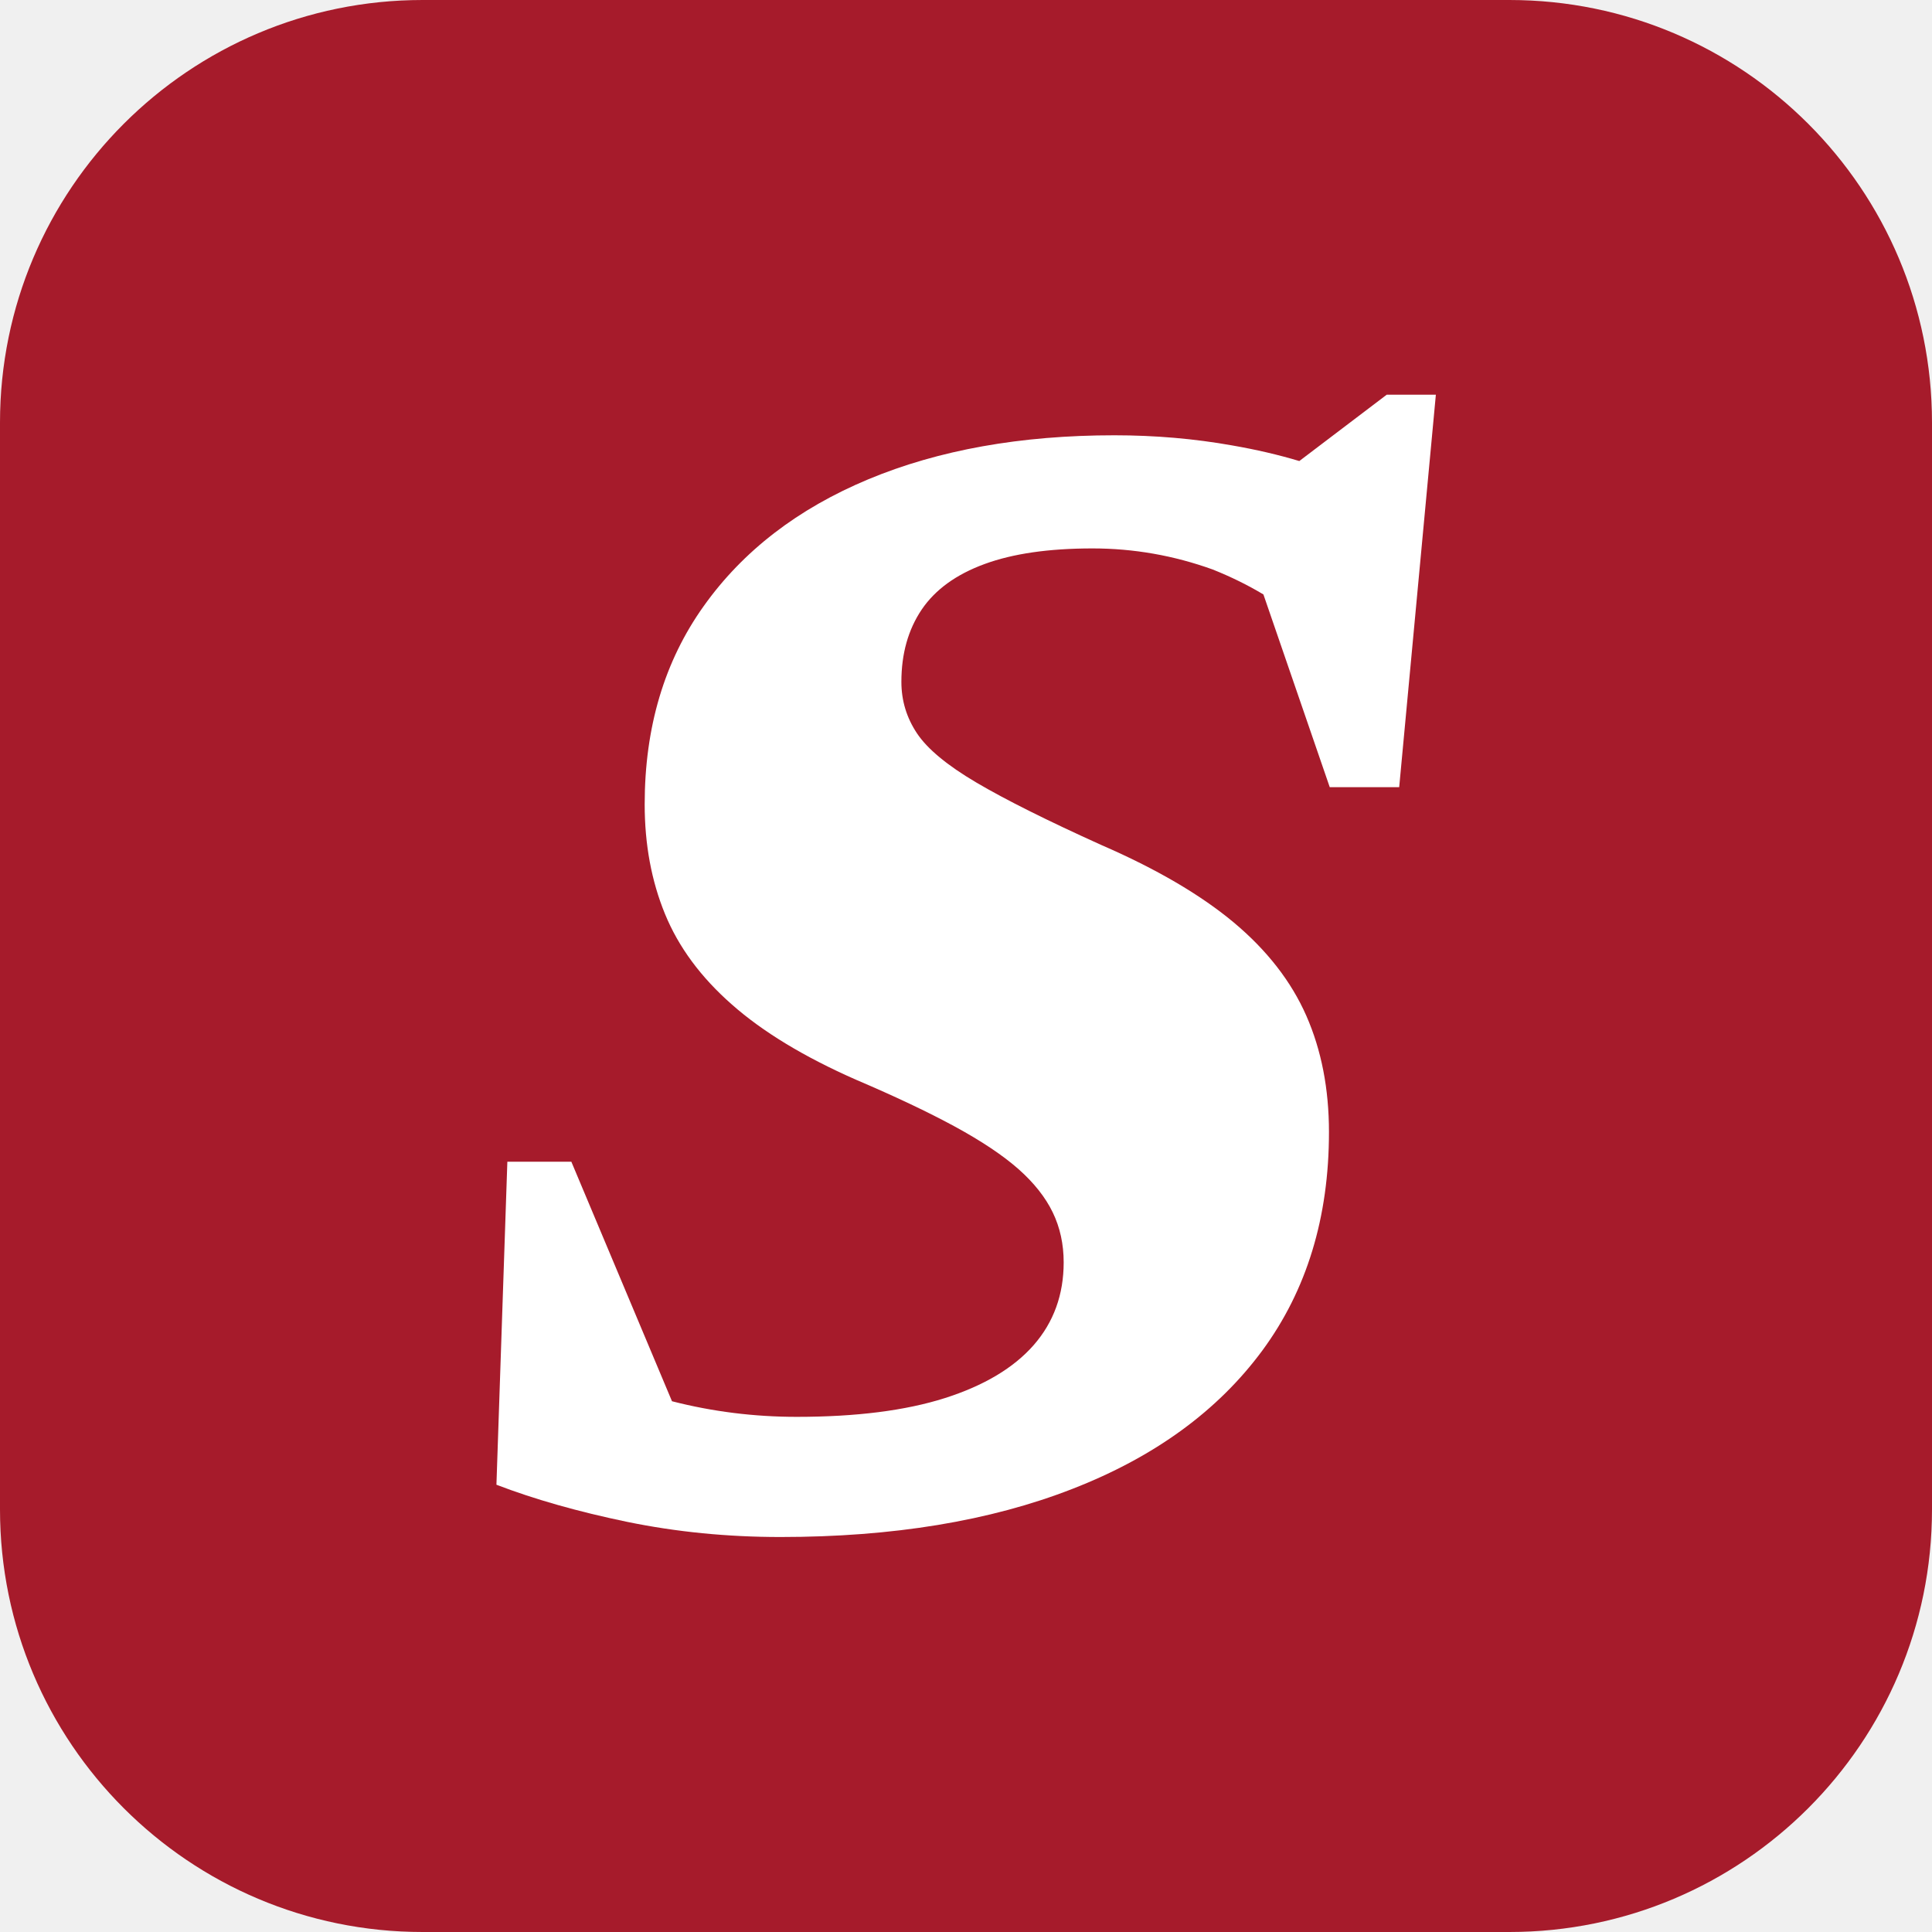
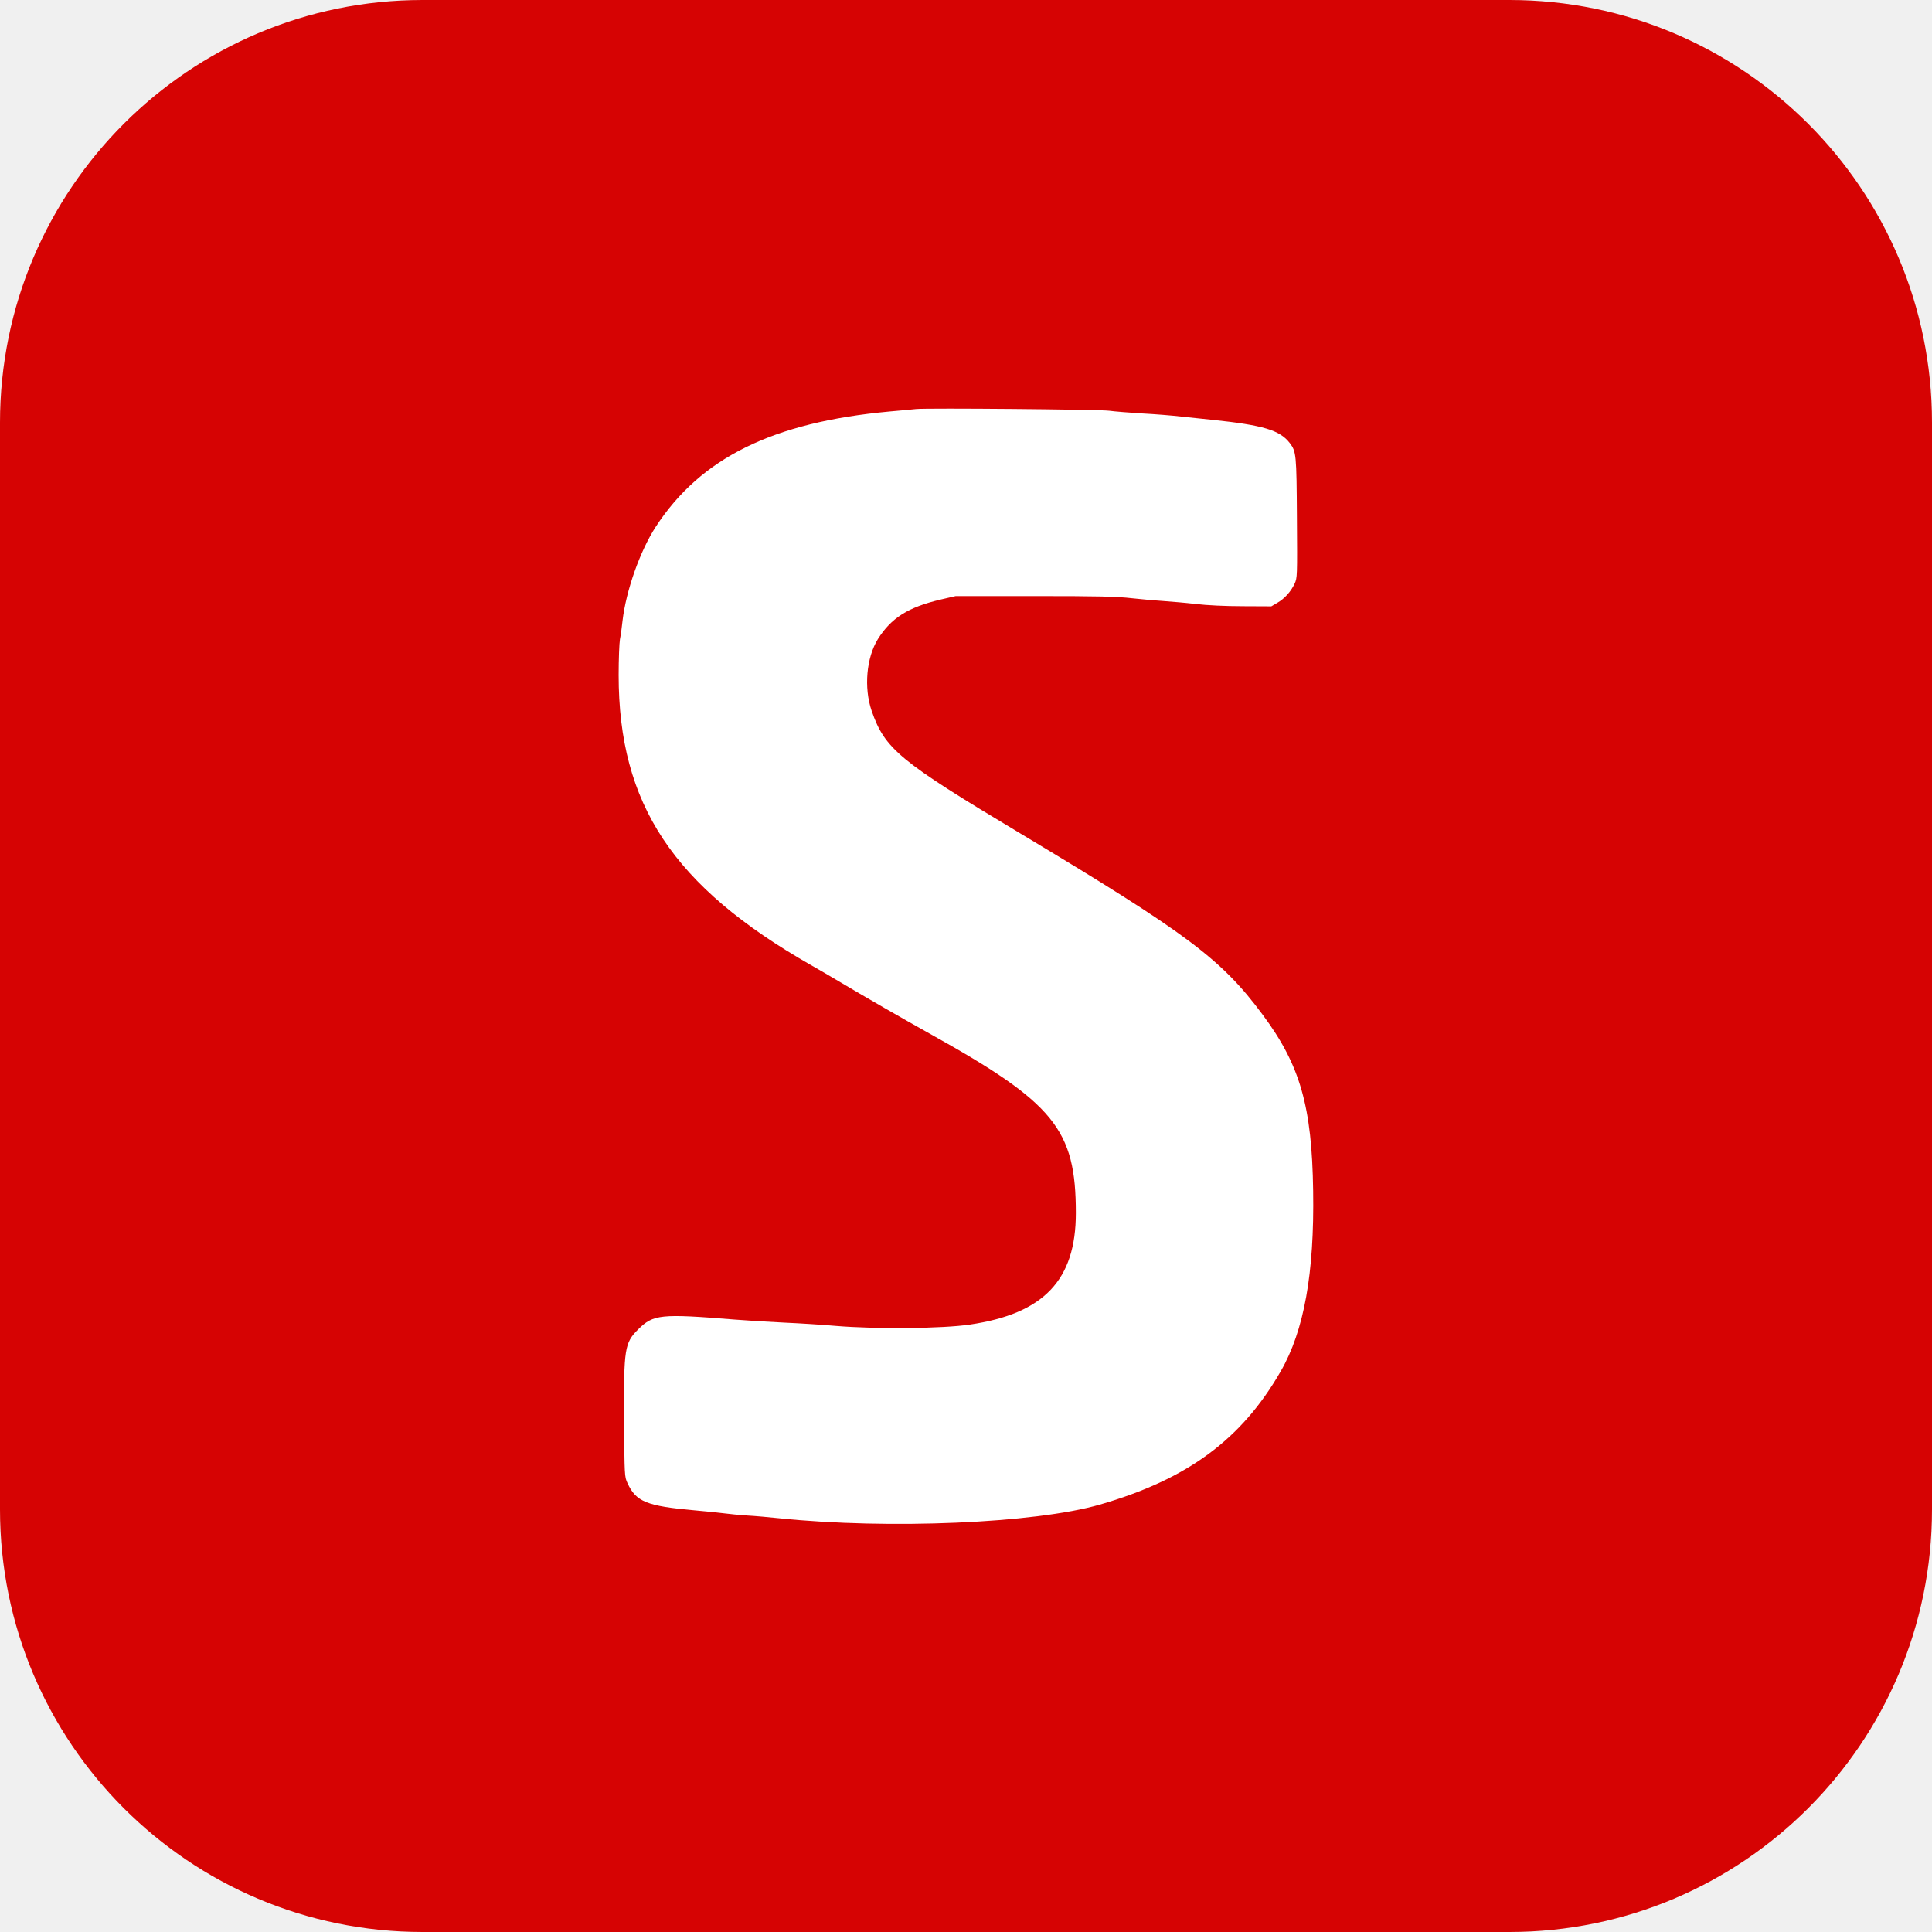
<svg xmlns="http://www.w3.org/2000/svg" viewBox="0 0 64 64">
-   <rect width="64" height="64" rx="14" fill="#A61B2B" />
-   <g transform="translate(14.92 50.14) scale(0.051694)" fill="#fff">
-     <path d="M563.5-465.5L521-589Q506-598 488.5-605L488.5-605Q451-618.5 411.5-618.5L411.5-618.5Q369.5-618.5 342.3-608.5Q315-598.5 302-579.3Q289-560 289-533L289-533Q289-515 299-500Q309-485 337-468.5Q365-452 417-428.5L417-428.5Q470-405.5 502-378.8Q534-352 548.5-319Q563-286 563-244.5L563-244.5Q563-162.5 520.3-104.5Q477.5-46.5 398.5-15.8Q319.5 15 211.5 15L211.5 15Q160.5 15 113.3 5.3Q66-4.5 29.5-18.5L29.5-18.5L36.5-225.5L77.5-225.5L142-72Q181-62 222-62L222-62Q279-62 316.8-74Q354.5-86 373.8-108Q393-130 393-161L393-161Q393-178.5 386-193Q379-207.5 364-220.8Q349-234 323.3-248Q297.5-262 260-278L260-278Q210-300 180.3-326.3Q150.5-352.5 137.5-384.3Q124.5-416 124.5-454.5L124.5-454.5Q124.5-528.5 162.3-581.5Q200-634.5 267.8-662.8Q335.5-691 425.5-691L425.5-691Q464.5-691 501-684.5L501-684.5Q524-680.5 544-674.5L544-674.5L600-717L631.5-717L608-465.5L563.5-465.5Z" />
+   <rect width="64" height="64" rx="14" fill="#D60303" />
+   <g transform="translate(-70.25 -12.12) scale(0.04302678)">
+     <path fill="#fff" fill-rule="evenodd" d="M 2338 596.6 C 2336.1 596.8, 2326.9 597.7, 2317.5 598.5 C 2227.6 606.8, 2172.2 634.2, 2137.6 687.2 C 2125.5 705.8, 2114.7 736.4, 2112 759.6 C 2111.5 764.5, 2110.6 771, 2110 773.9 C 2109.5 776.9, 2109 789.2, 2109 801.4 C 2109 900.9, 2150.9 964.1, 2257.2 1024.8 C 2262.9 1028, 2272.5 1033.6, 2278.5 1037.2 C 2301.4 1050.8, 2326.3 1065.1, 2348.5 1077.5 C 2444.5 1130.9, 2461 1151.2, 2461 1215.6 C 2461 1267.2, 2436.4 1293.1, 2379.3 1301.5 C 2358.5 1304.6, 2307.4 1305.1, 2276 1302.5 C 2265.8 1301.6, 2248.3 1300.5, 2237 1300 C 2225.7 1299.5, 2208.2 1298.4, 2198 1297.6 C 2141.2 1293, 2135.7 1293.6, 2124 1305.2 C 2113.6 1315.6, 2112.9 1320, 2113.2 1374.1 C 2113.5 1418, 2113.5 1418.6, 2115.8 1423.5 C 2122.4 1437.9, 2130.5 1441.2, 2167.5 1444.5 C 2176.9 1445.3, 2187.4 1446.4, 2191 1446.9 C 2194.6 1447.4, 2202.2 1448.1, 2208 1448.5 C 2213.8 1448.8, 2224.8 1449.8, 2232.5 1450.6 C 2316.9 1459.3, 2429.4 1454.5, 2479.4 1440.1 C 2546.9 1420.6, 2588.5 1390, 2618.7 1337.5 C 2636.7 1306.3, 2644.7 1262.1, 2643.7 1198.5 C 2642.8 1133.6, 2633.7 1101.7, 2604.9 1063 C 2573 1020, 2546.9 1000.5, 2418 923.2 C 2325.2 867.6, 2314 858.4, 2303.8 829 C 2297.7 811.2, 2299.7 788.1, 2308.6 773.7 C 2318.8 757.5, 2331.8 749.2, 2356.8 743.3 L 2368.5 740.6 2429 740.6 C 2478.6 740.6, 2492.2 740.9, 2504.5 742.3 C 2512.8 743.2, 2524 744.2, 2529.5 744.5 C 2535 744.9, 2545.8 745.8, 2553.5 746.7 C 2561.7 747.7, 2576.5 748.4, 2589.5 748.4 L 2611.5 748.5 2616.1 745.8 C 2621.8 742.5, 2626.6 737.1, 2629.4 731.1 C 2631.5 726.6, 2631.5 725.5, 2631.2 680.5 C 2630.9 631.3, 2630.7 629.4, 2625.7 622.8 C 2618.1 612.9, 2605.3 609, 2566 604.9 C 2560.8 604.4, 2550.4 603.3, 2543 602.5 C 2535.6 601.6, 2521.6 600.5, 2512 600 C 2502.4 599.4, 2490.9 598.5, 2486.5 597.9 C 2479 596.9, 2346.3 595.7, 2338 596.6" />
  </g>
</svg>
